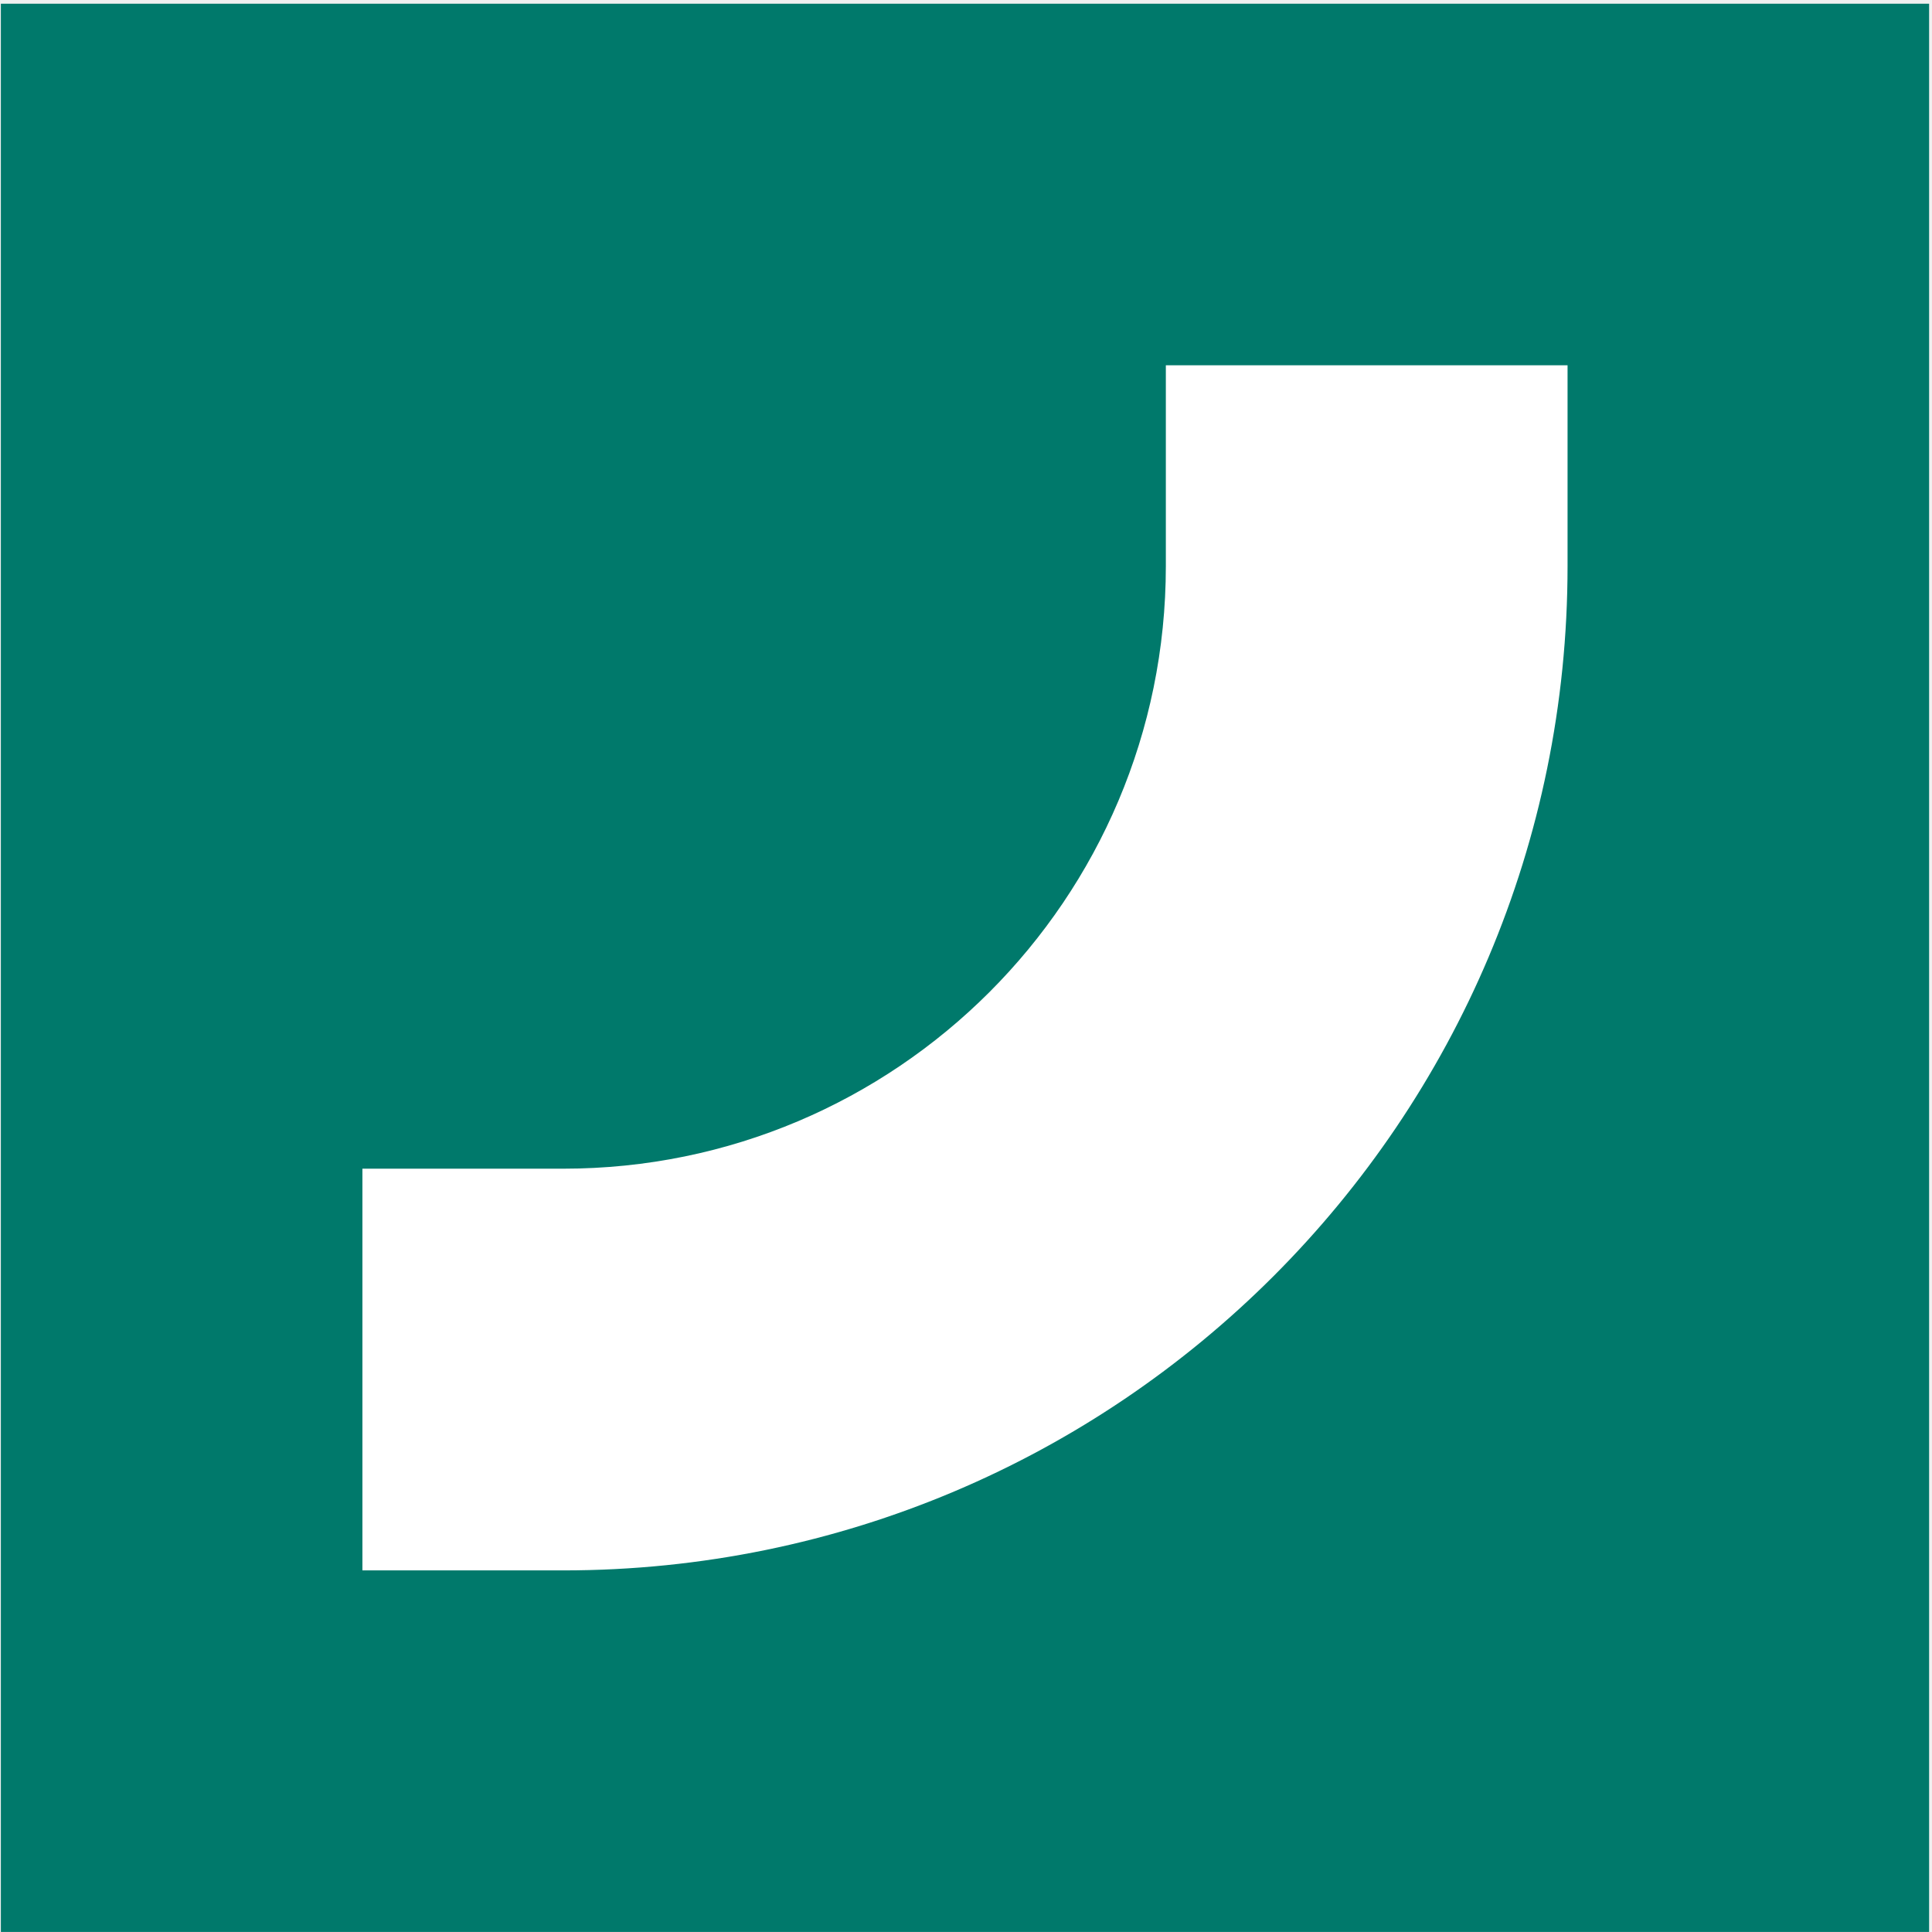
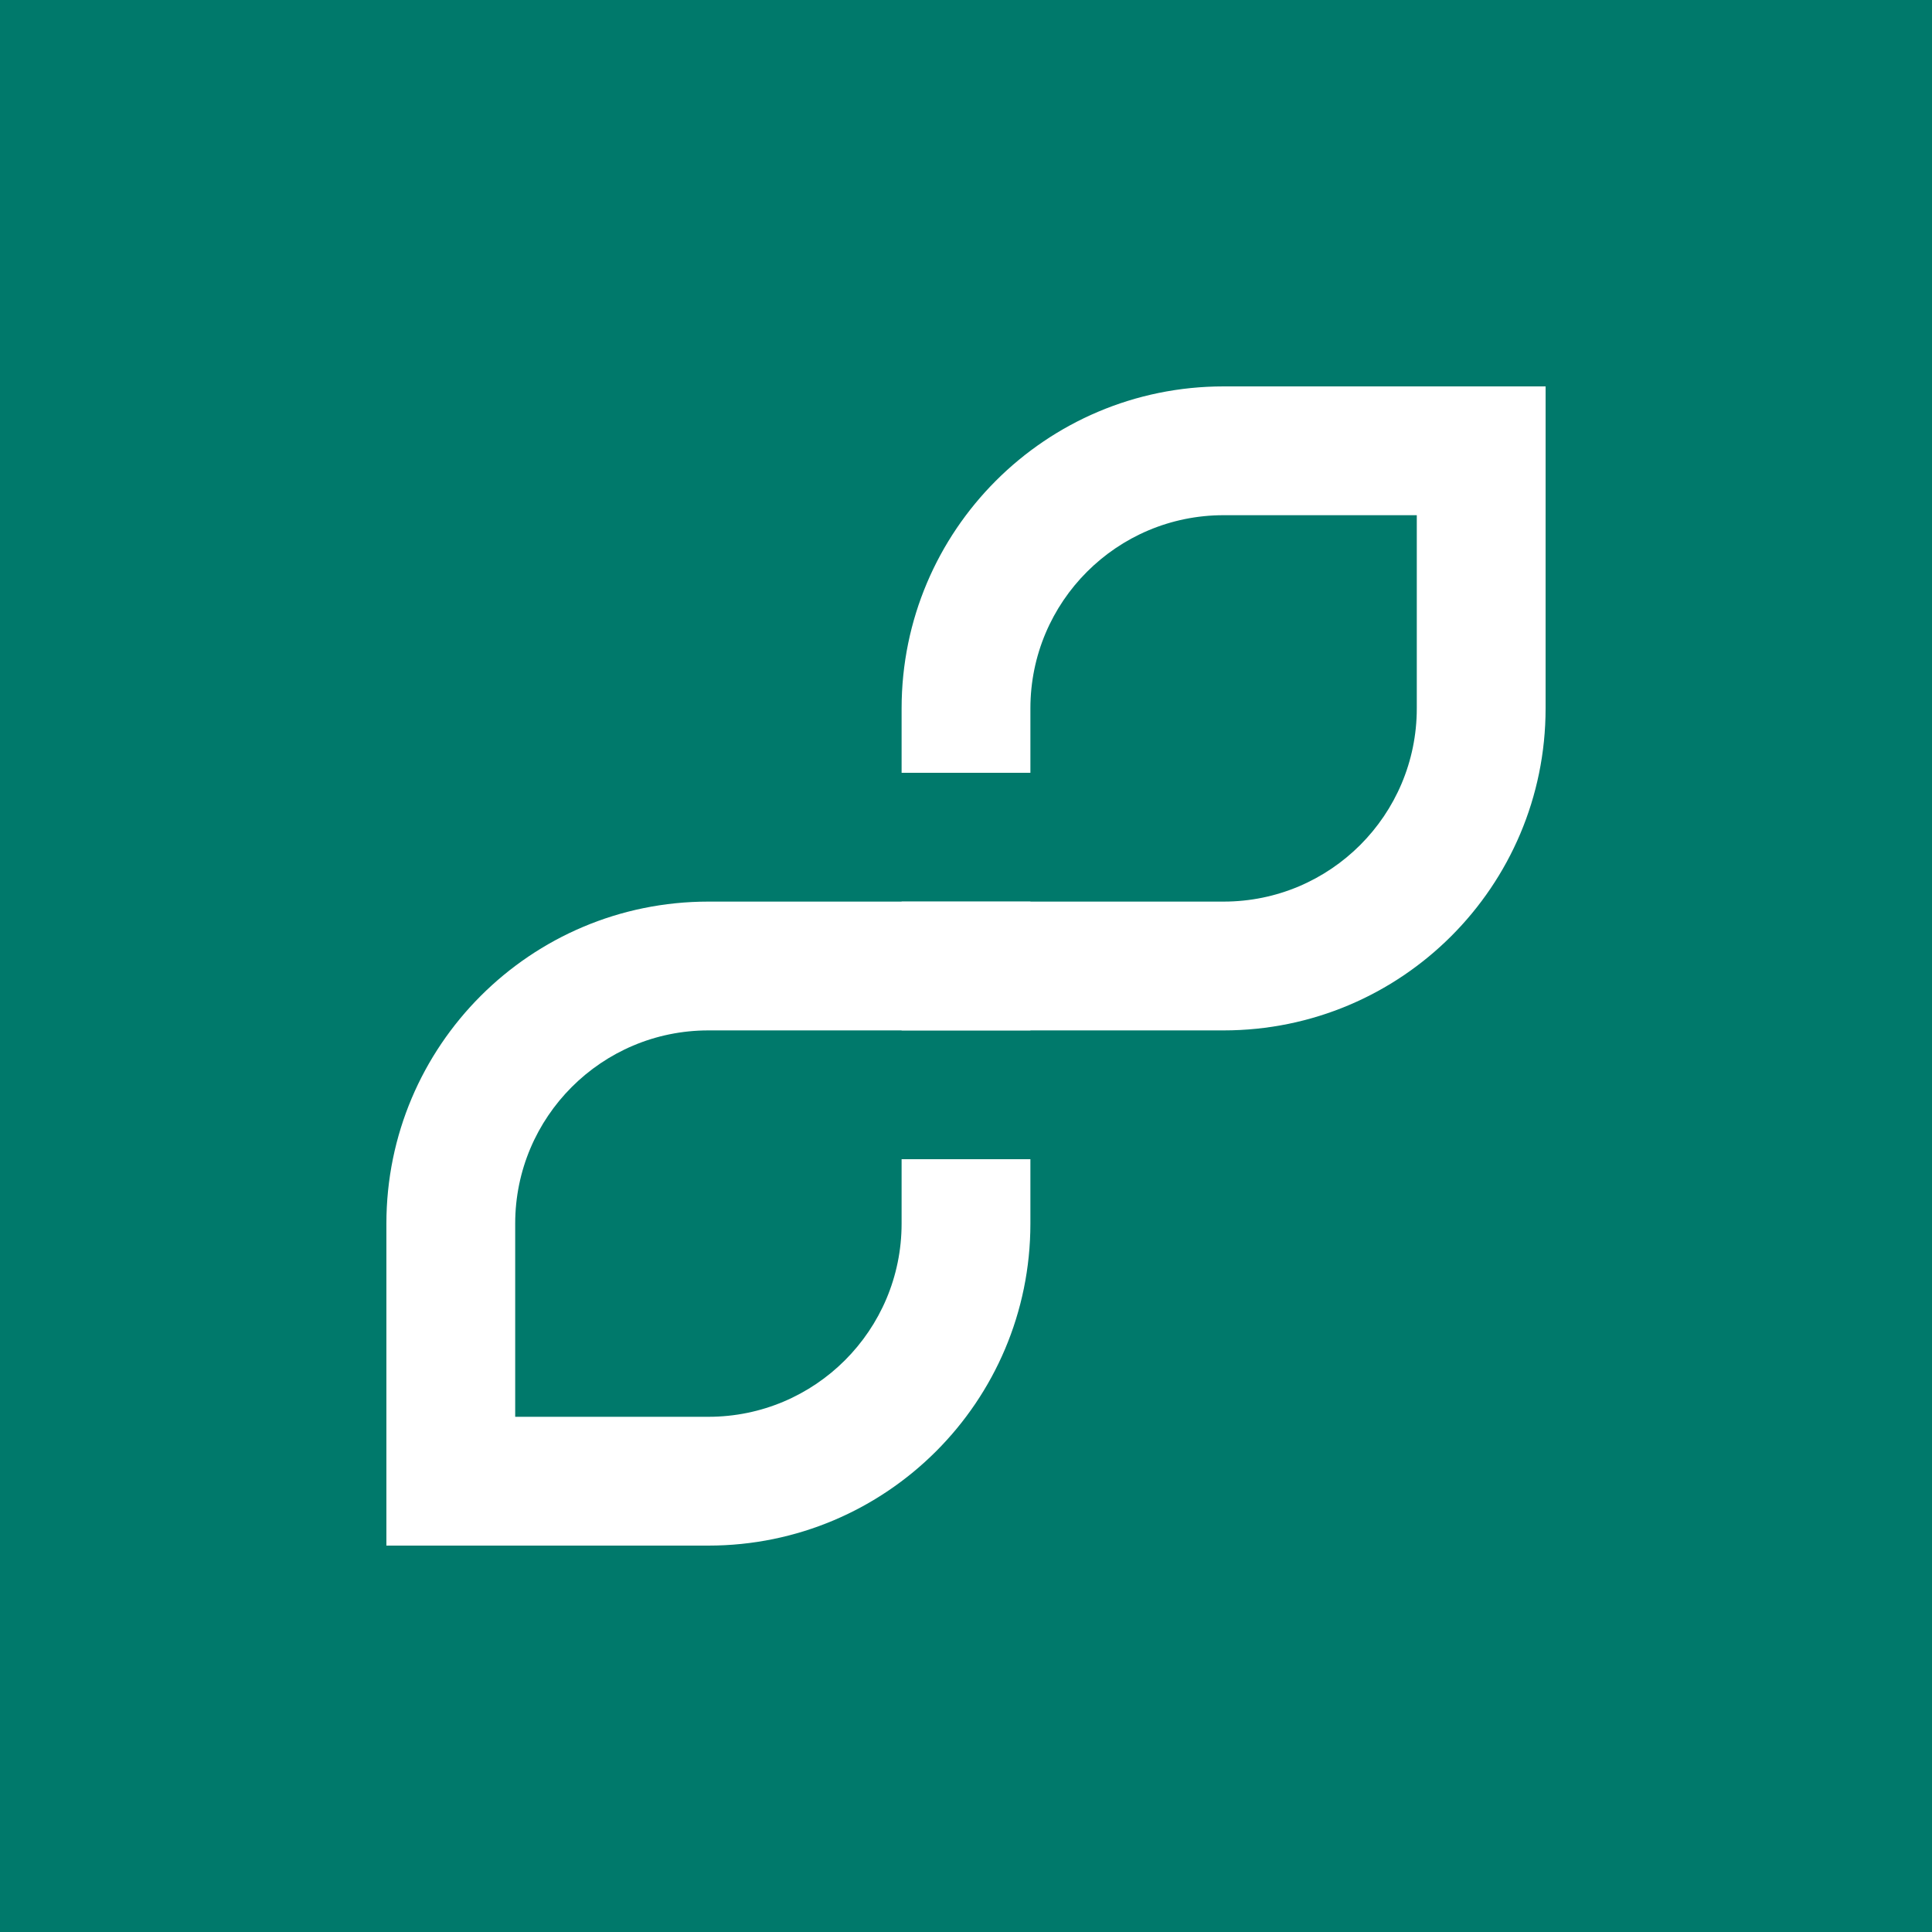
- <svg xmlns="http://www.w3.org/2000/svg" width="513" height="513" viewBox="0 0 513 513" fill="none">
-   <rect width="512" height="512" transform="translate(0.230469 0.98584)" fill="#00796B" />
-   <path fill-rule="evenodd" clip-rule="evenodd" d="M416.23 96.986L416.23 150.319C416.23 297.595 296.84 416.986 149.564 416.986L96.23 416.986L96.23 310.319L149.564 310.319C237.929 310.319 309.564 238.685 309.564 150.319L309.564 96.986L416.23 96.986Z" fill="white" />
+ <svg xmlns="http://www.w3.org/2000/svg" width="512" height="512" viewBox="0 0 512 512" fill="none">
+   <rect width="512" height="512" fill="#00796B" />
+   <path fill-rule="evenodd" clip-rule="evenodd" d="M273.067 204.8L273.067 187.733C273.067 159.456 295.99 136.533 324.267 136.533L409.6 136.533L409.6 102.4L324.267 102.4C277.139 102.4 238.934 140.605 238.934 187.733L238.934 204.8L273.067 204.8Z" fill="white" />
+   <path fill-rule="evenodd" clip-rule="evenodd" d="M375.464 102.4L375.464 187.733C375.464 216.01 352.541 238.933 324.264 238.933L238.931 238.933L238.931 273.067L324.264 273.067C371.393 273.067 409.598 234.862 409.598 187.733L409.598 102.4L375.464 102.4Z" fill="white" />
+   <path fill-rule="evenodd" clip-rule="evenodd" d="M238.933 307.2L238.933 324.266C238.933 352.543 216.01 375.466 187.733 375.466L102.4 375.466L102.4 409.6L187.733 409.6C234.861 409.6 273.066 371.395 273.066 324.266L273.066 307.2L238.933 307.2Z" fill="white" />
+   <path fill-rule="evenodd" clip-rule="evenodd" d="M136.532 409.6L136.532 324.267C136.532 295.99 159.455 273.067 187.732 273.067L273.065 273.067L273.065 238.933L187.732 238.933C140.604 238.933 102.398 277.138 102.398 324.267L102.398 409.6L136.532 409.6Z" fill="white" />
</svg>
